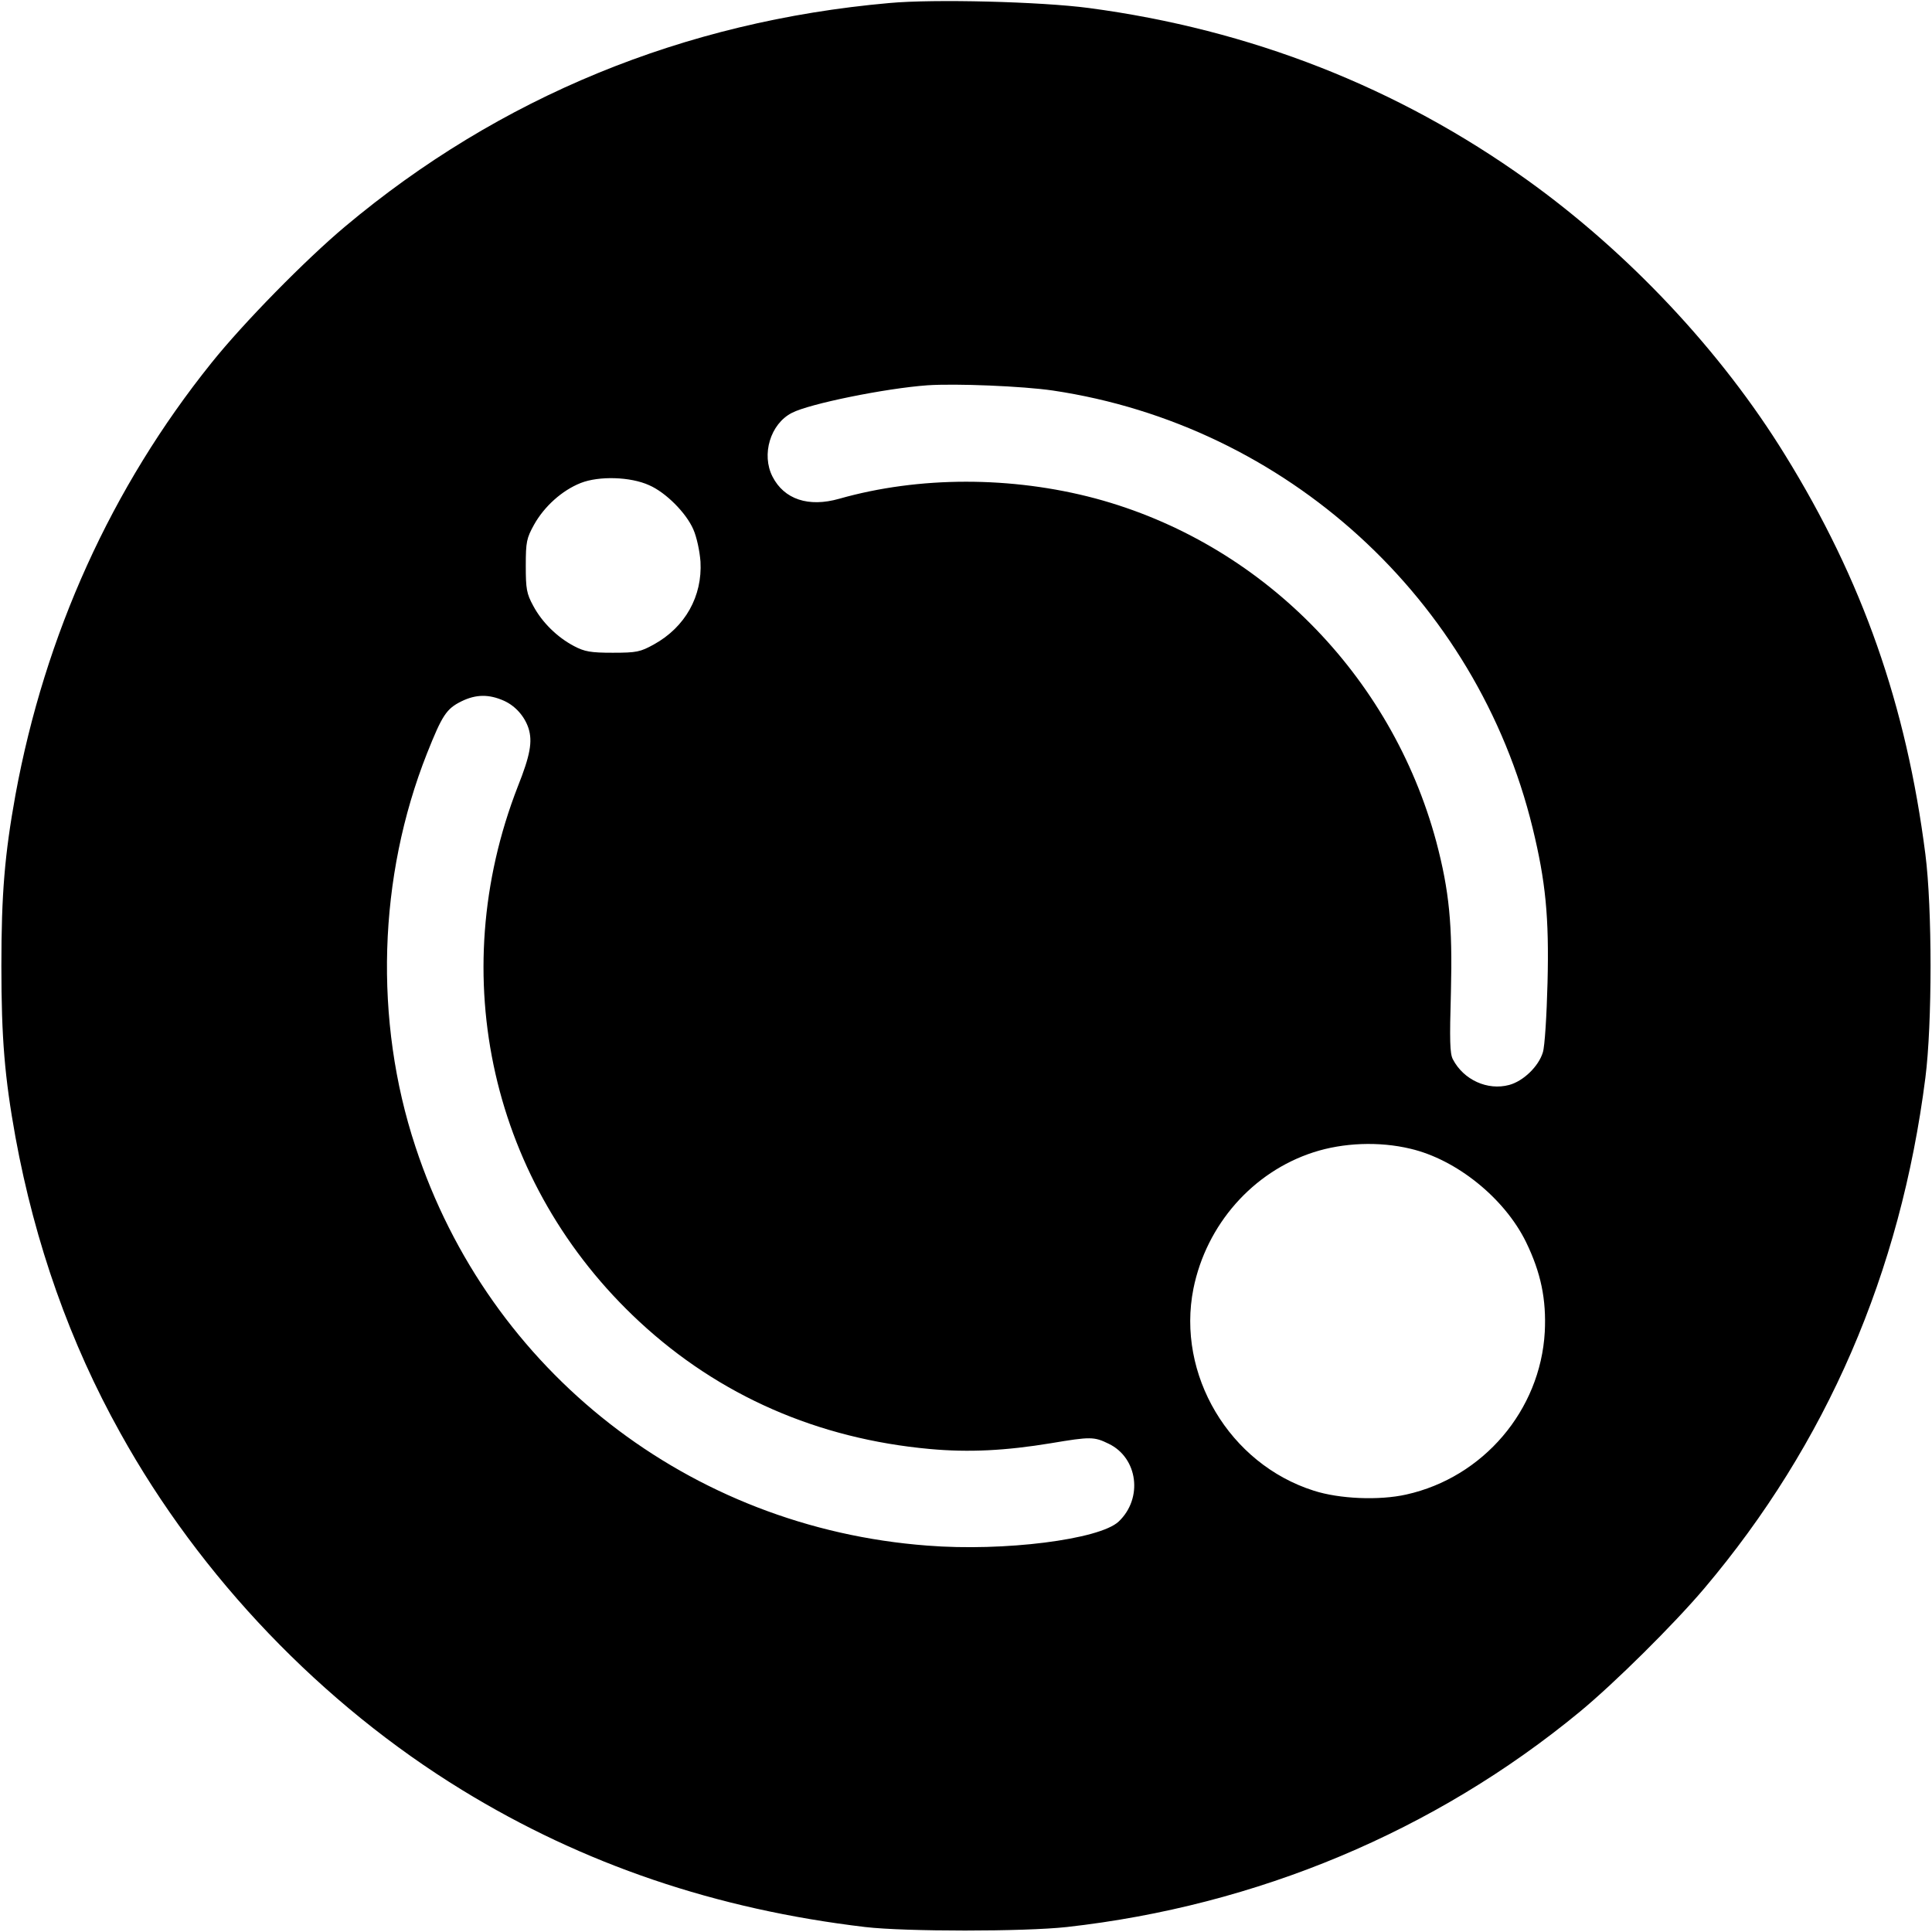
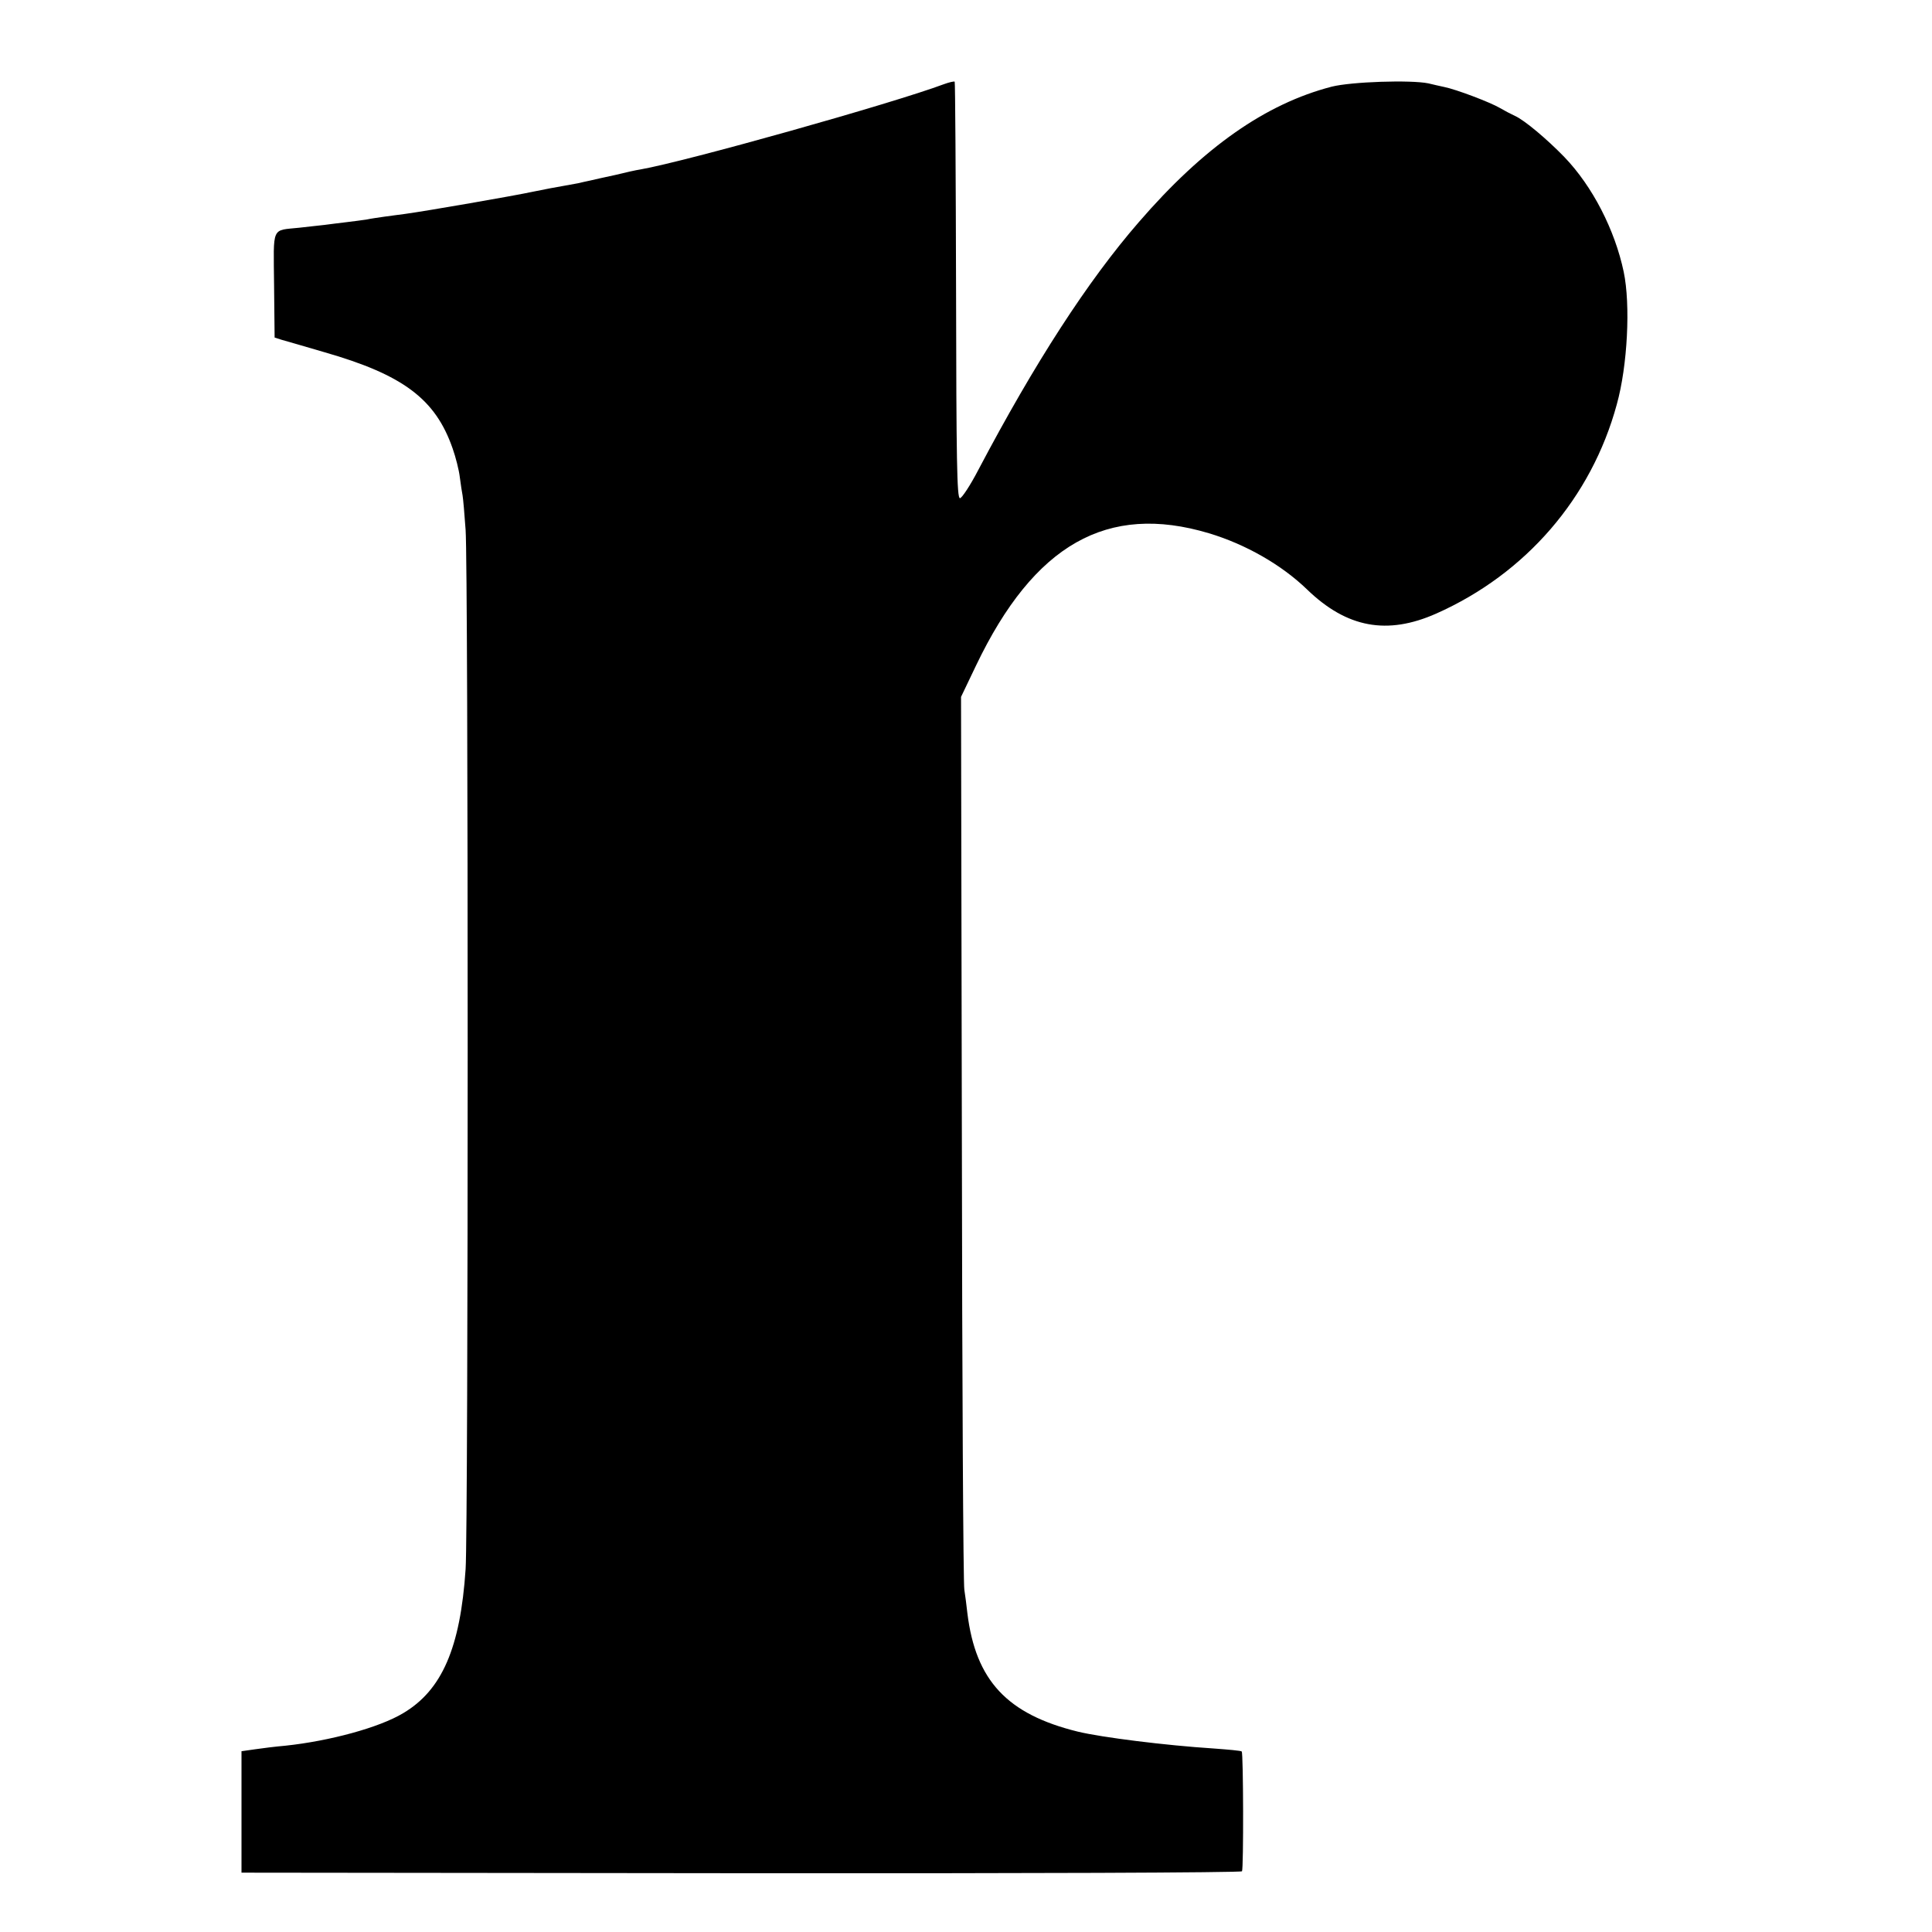
<svg xmlns="http://www.w3.org/2000/svg" version="1.0" width="700pt" height="700pt" viewBox="0 0 700 700" preserveAspectRatio="xMidYMid meet">
  <g transform="translate(0,700) scale(0.1,-0.1)" fill="#000000" stroke="none">
-     <path d="M3222 6989 c-745 -66 -1413 -341 -1972 -810 -144 -121 -368 -349 -484 -494 -362 -451 -603 -983 -710 -1565 -39 -216 -51 -358 -51 -620 0 -262 12 -404 51 -620 71 -387 198 -746 380 -1072 290 -523 731 -983 1239 -1294 439 -269 920 -432 1460 -496 145 -17 576 -17 730 0 689 77 1334 347 1859 780 127 105 340 316 451 447 443 524 711 1143 801 1850 25 195 25 615 0 810 -69 540 -228 993 -508 1446 -232 377 -568 734 -935 997 -469 336 -1002 545 -1588 623 -174 23 -561 33 -723 18z m593 -1404 c846 -126 1536 -756 1738 -1585 47 -193 60 -322 54 -560 -3 -118 -10 -232 -17 -253 -15 -50 -70 -104 -122 -118 -78 -21 -165 18 -204 93 -11 21 -12 68 -7 245 6 242 -6 365 -53 543 -163 606 -637 1083 -1235 1244 -304 81 -639 81 -928 -1 -112 -32 -200 -2 -242 80 -41 80 -8 191 70 231 63 33 339 89 491 100 103 7 346 -3 455 -19z m-1463 -343 c60 -26 134 -100 160 -160 12 -27 23 -77 26 -117 7 -125 -55 -237 -169 -300 -49 -27 -62 -30 -149 -30 -80 0 -102 4 -140 24 -61 32 -116 86 -148 146 -24 44 -27 61 -27 145 0 87 3 100 30 149 37 66 101 124 169 151 66 26 180 23 248 -8z m-526 -781 c42 -19 75 -57 89 -100 15 -48 6 -98 -39 -211 -267 -686 -96 -1441 441 -1939 289 -268 646 -424 1052 -461 142 -13 275 -6 439 21 143 24 156 24 209 -2 106 -51 125 -198 36 -282 -69 -65 -416 -109 -693 -87 -862 65 -1587 630 -1855 1446 -151 457 -135 977 42 1424 55 138 70 162 125 189 53 26 100 26 154 2z m3284 -1623 c167 -39 341 -179 419 -338 54 -111 74 -208 68 -326 -16 -284 -223 -527 -502 -589 -98 -22 -242 -16 -335 14 -306 97 -498 421 -436 732 47 232 215 423 435 494 108 35 238 40 351 13z" />
+     <path d="M3420 6695 c-184 -69 -934 -280 -1100 -309 -14 -2 -55 -11 -91 -20 -37 -8 -78 -17 -90 -20 -13 -3 -34 -7 -45 -10 -12 -2 -37 -7 -55 -10 -19 -3 -66 -12 -105 -20 -69 -15 -392 -71 -466 -81 -21 -3 -55 -7 -75 -10 -21 -3 -49 -7 -63 -10 -14 -2 -47 -7 -75 -10 -27 -3 -63 -8 -80 -10 -16 -2 -57 -6 -90 -10 -103 -11 -94 9 -92 -207 l2 -191 25 -8 c14 -4 84 -24 155 -45 286 -82 403 -170 465 -349 11 -31 23 -78 26 -104 3 -25 8 -55 10 -66 2 -11 7 -67 11 -125 10 -139 10 -3623 0 -3765 -19 -286 -86 -439 -226 -522 -86 -52 -266 -101 -427 -118 -34 -3 -84 -9 -110 -13 l-49 -7 0 -220 0 -220 1810 -2 c1028 -1 1812 2 1815 7 6 10 5 428 -1 434 -2 3 -49 7 -103 11 -172 11 -404 40 -491 61 -256 63 -370 185 -400 429 -3 28 -8 66 -11 85 -4 19 -8 755 -9 1635 l-3 1600 55 115 c210 438 475 588 843 478 133 -40 263 -114 356 -204 144 -139 290 -166 468 -87 324 144 562 419 654 758 39 140 50 361 25 480 -32 152 -113 310 -215 416 -63 65 -145 134 -179 149 -13 6 -38 19 -55 29 -34 20 -157 67 -202 76 -15 3 -40 9 -57 13 -64 13 -278 6 -350 -12 -239 -62 -464 -219 -699 -491 -185 -213 -377 -510 -580 -895 -30 -58 -61 -105 -68 -105 -11 0 -13 139 -14 753 -1 414 -3 754 -5 756 -2 2 -20 -2 -39 -9z" />
  </g>
</svg>
